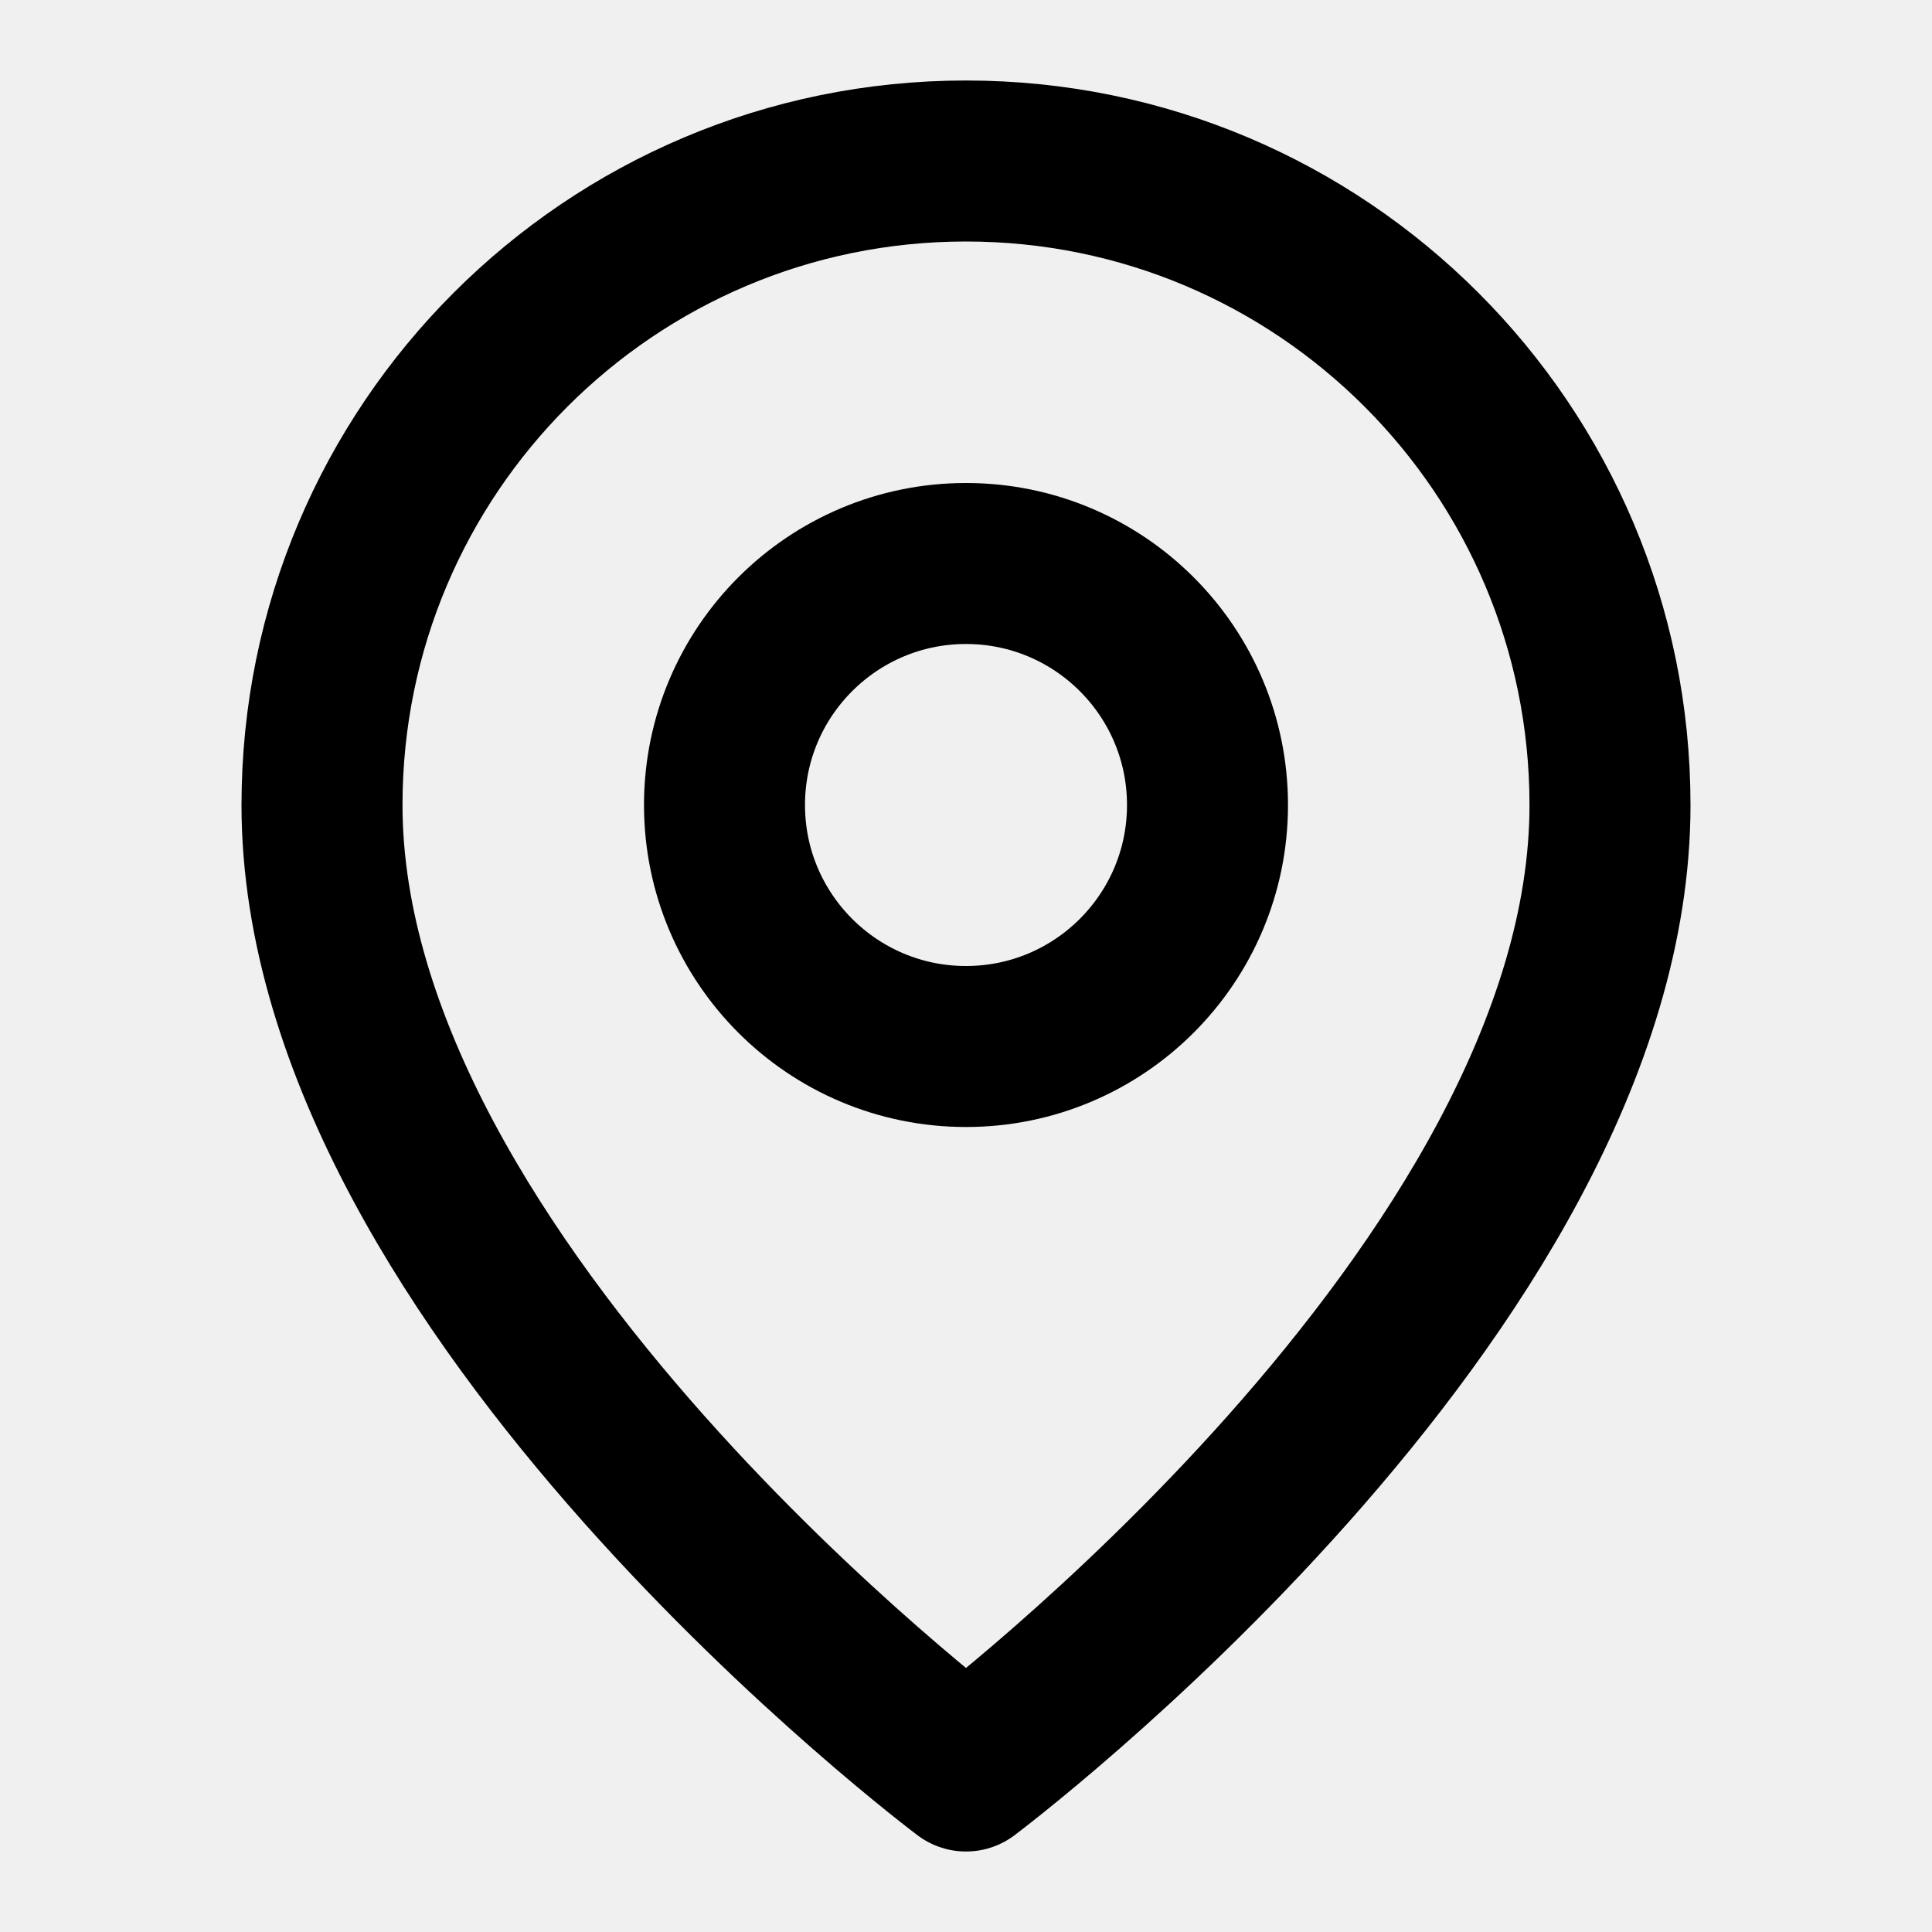
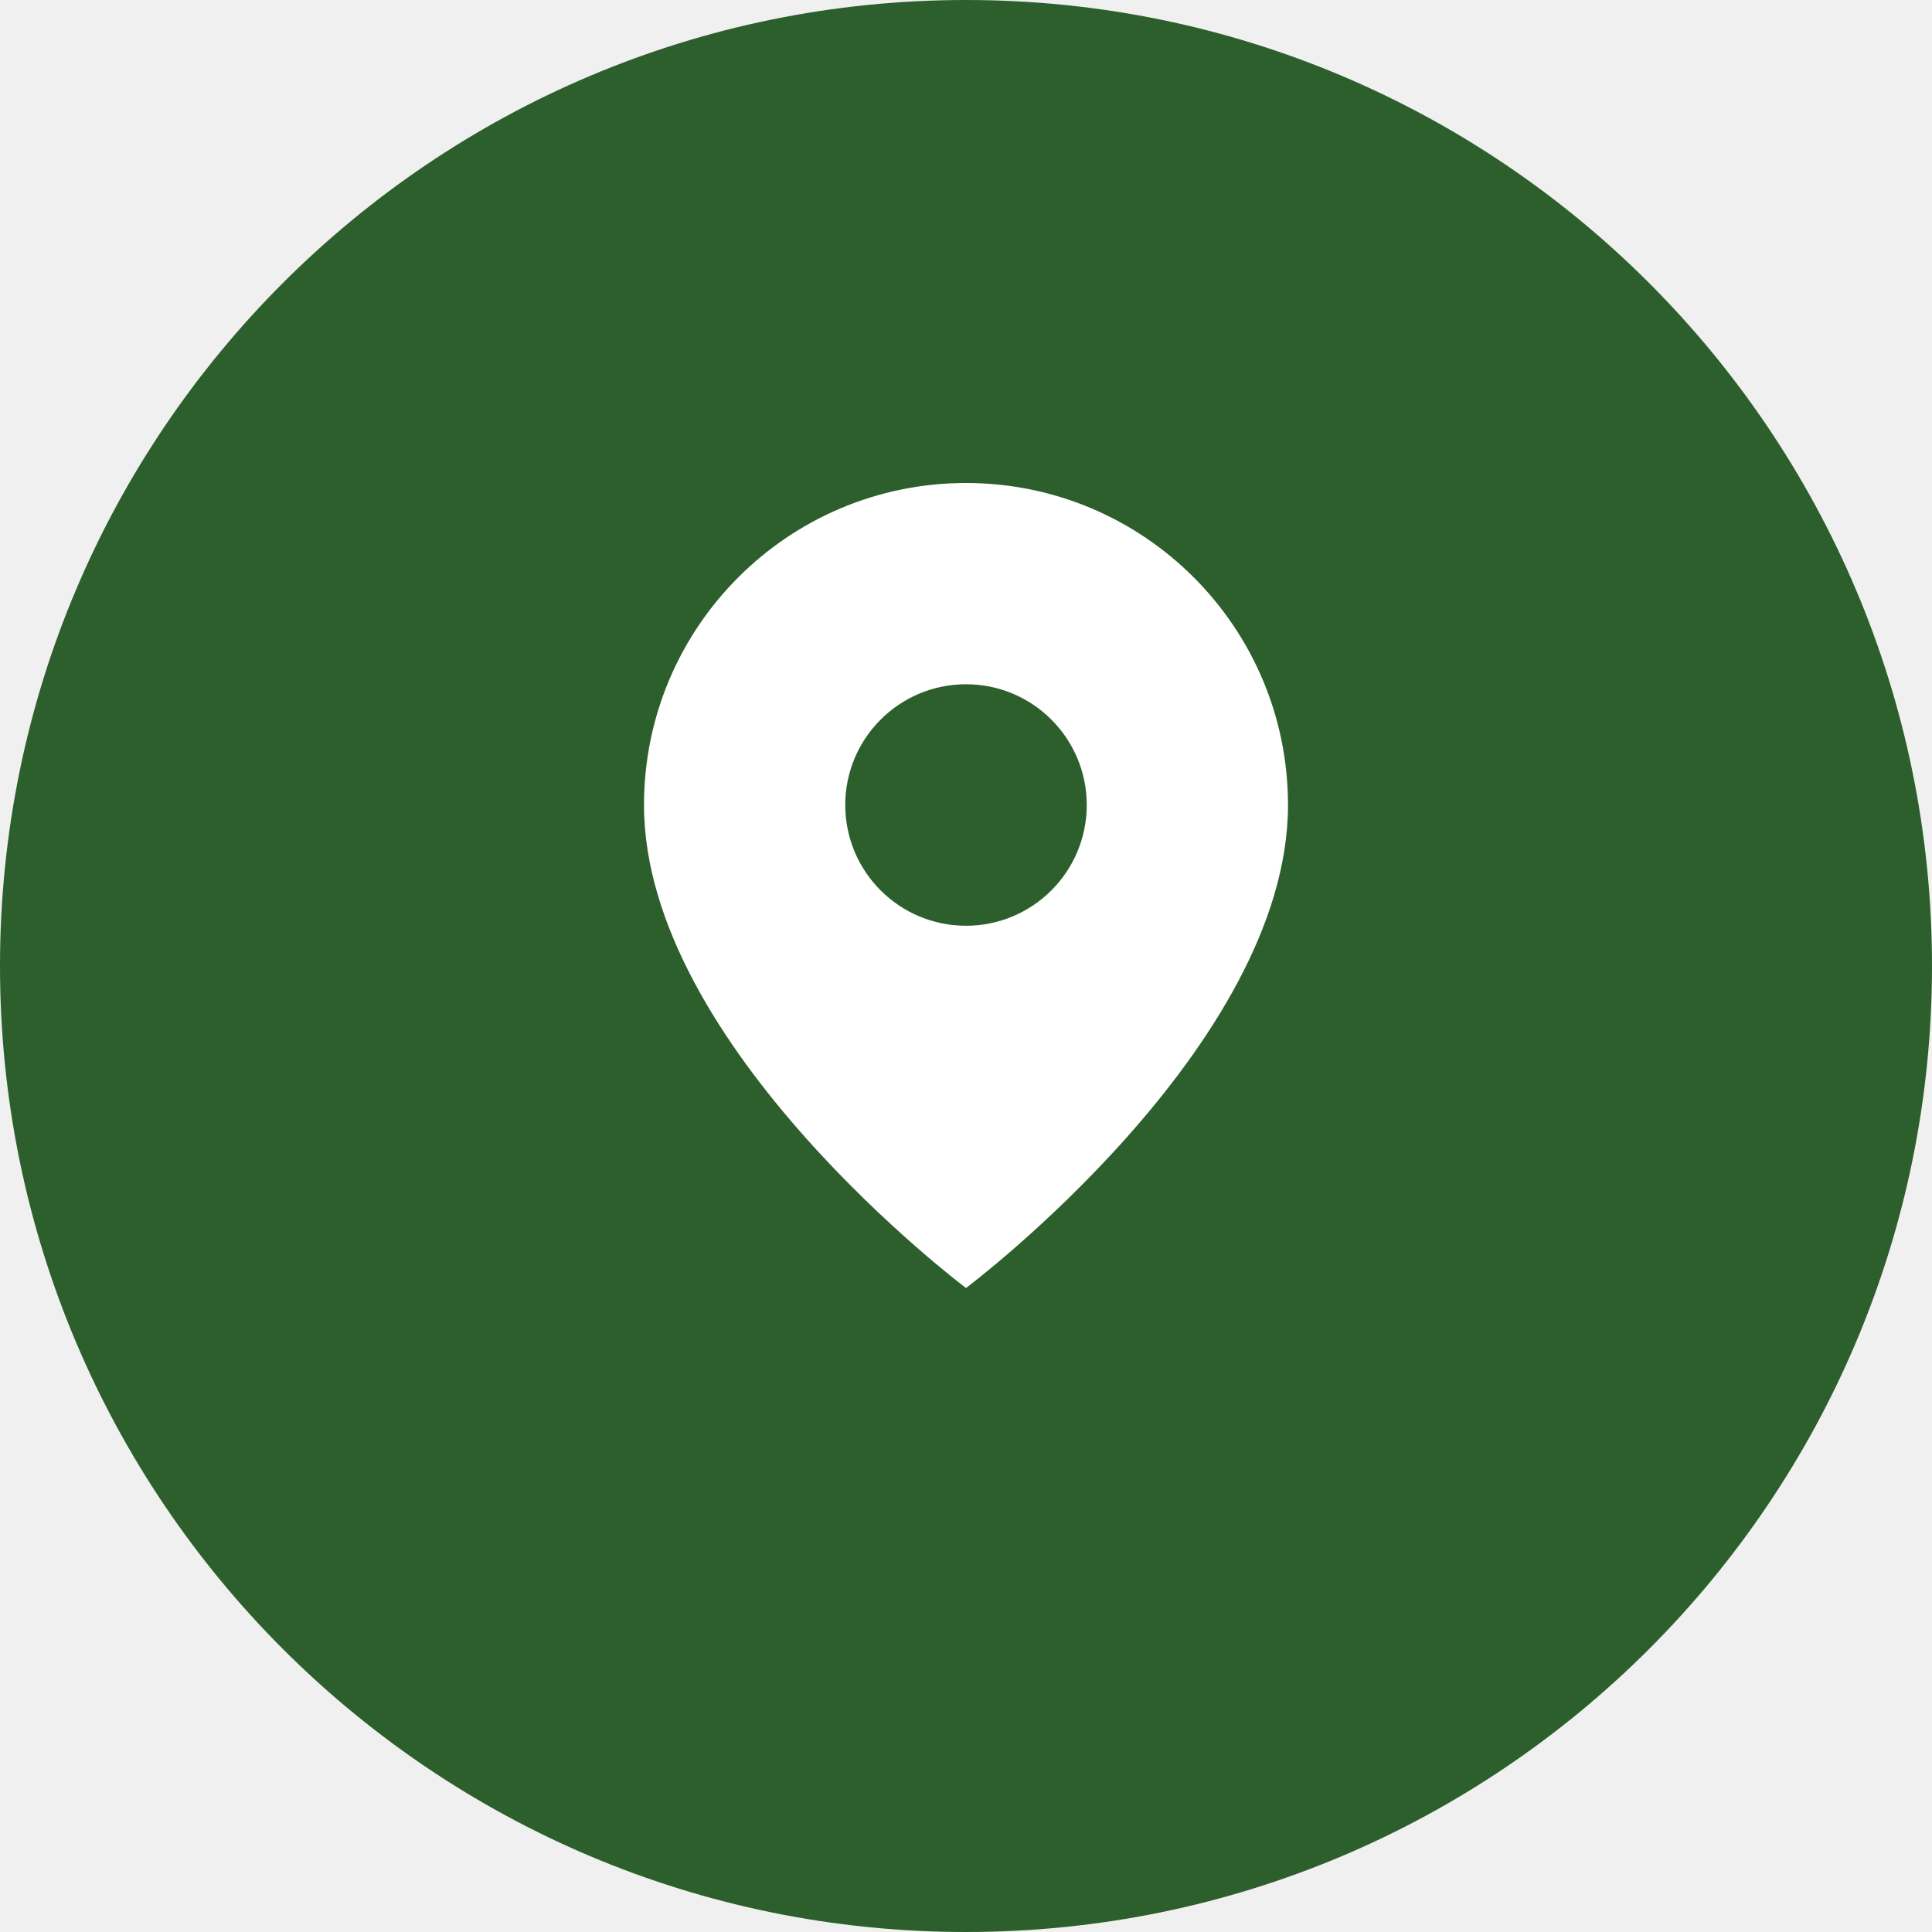
- <svg xmlns="http://www.w3.org/2000/svg" viewBox="0 0 24 24" fill="none" stroke="currentColor" stroke-width="2" stroke-linecap="round" stroke-linejoin="round">
-   <path d="M20 10c0 6-8 12-8 12s-8-6-8-12a8 8 0 0 1 16 0Z" />
-   <circle cx="12" cy="10" r="3" />
+ <svg xmlns="http://www.w3.org/2000/svg" viewBox="0 0 24 24" fill="#2D5F2D">
+   <circle cx="12" cy="12" r="12" fill="#2D5F2D" />
+   <path d="M16 10c0 3-4 6-4 6s-4-3-4-6a4 4 0 0 1 8 0Z" fill="white" />
+   <circle cx="12" cy="10" r="1.5" fill="#2D5F2D" />
</svg>
